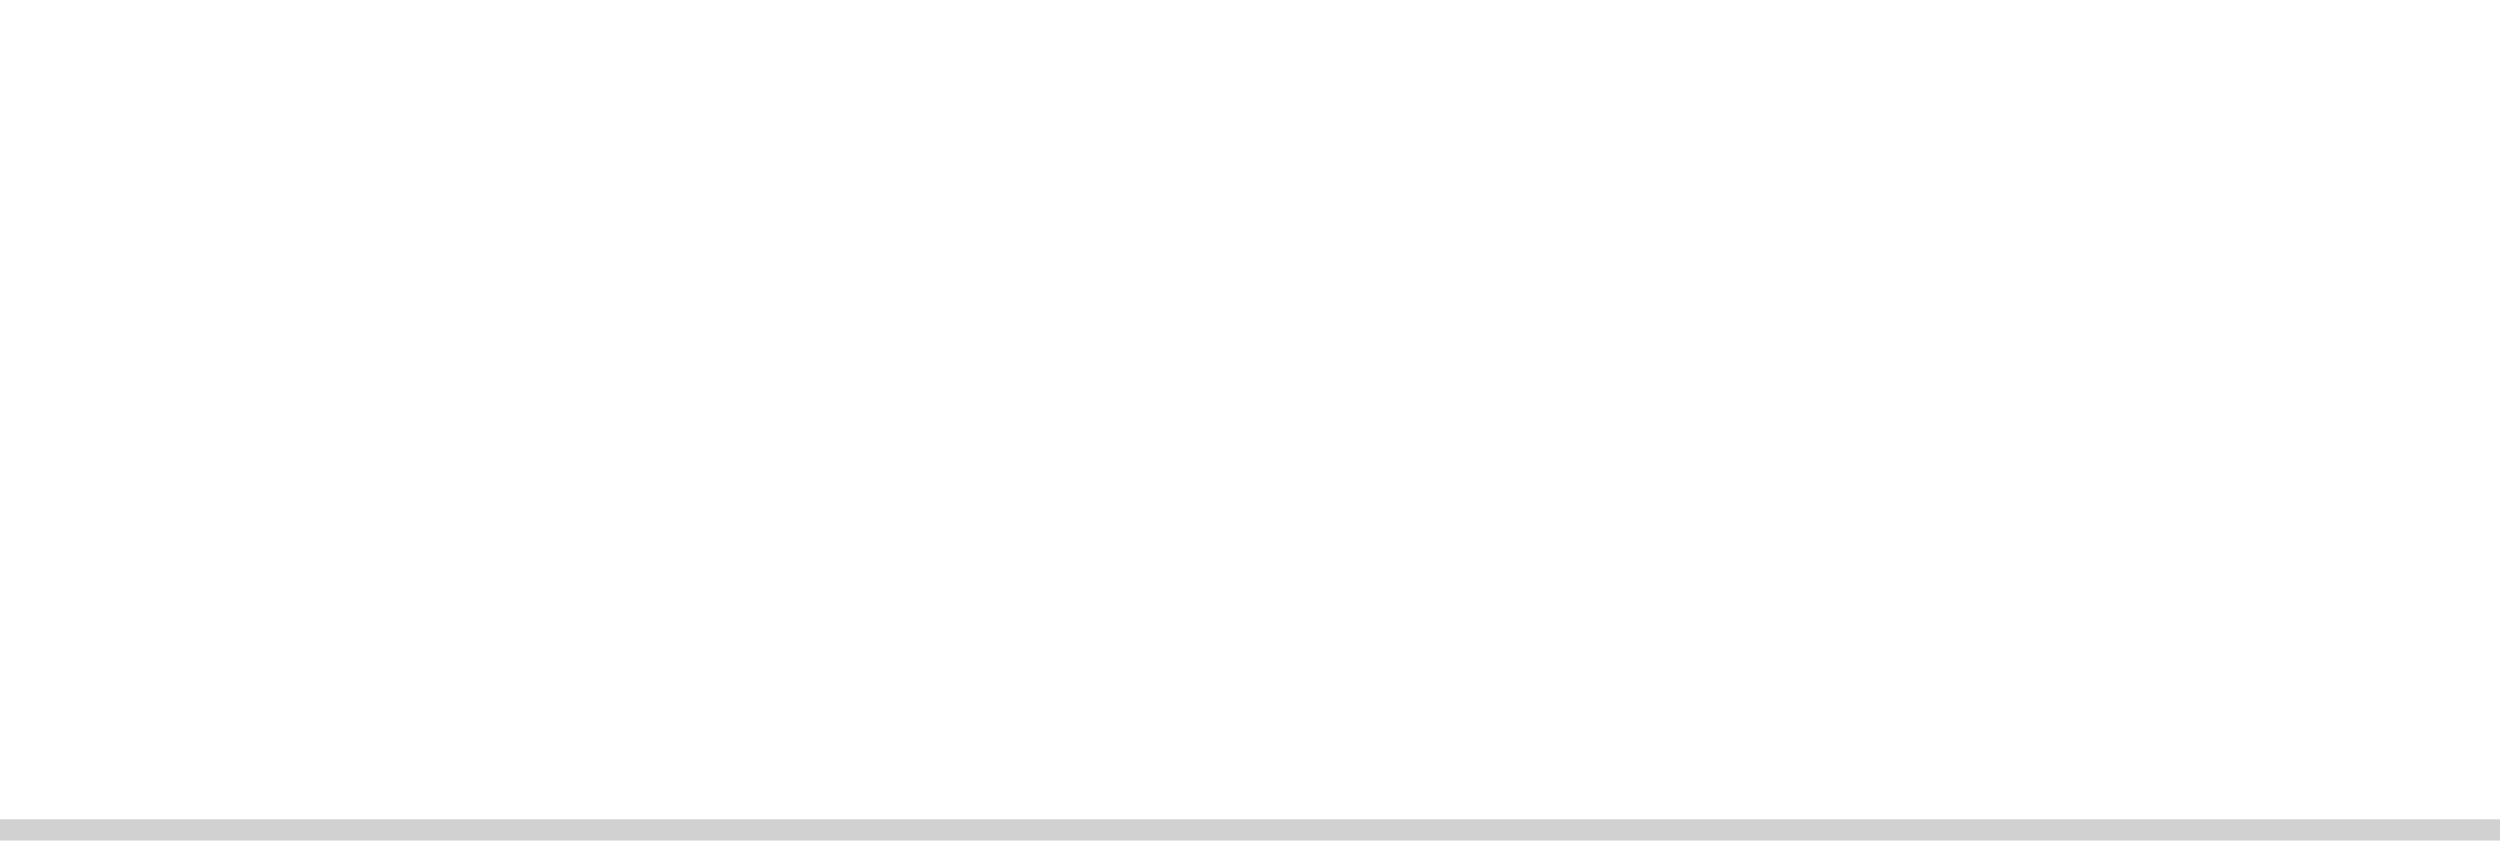
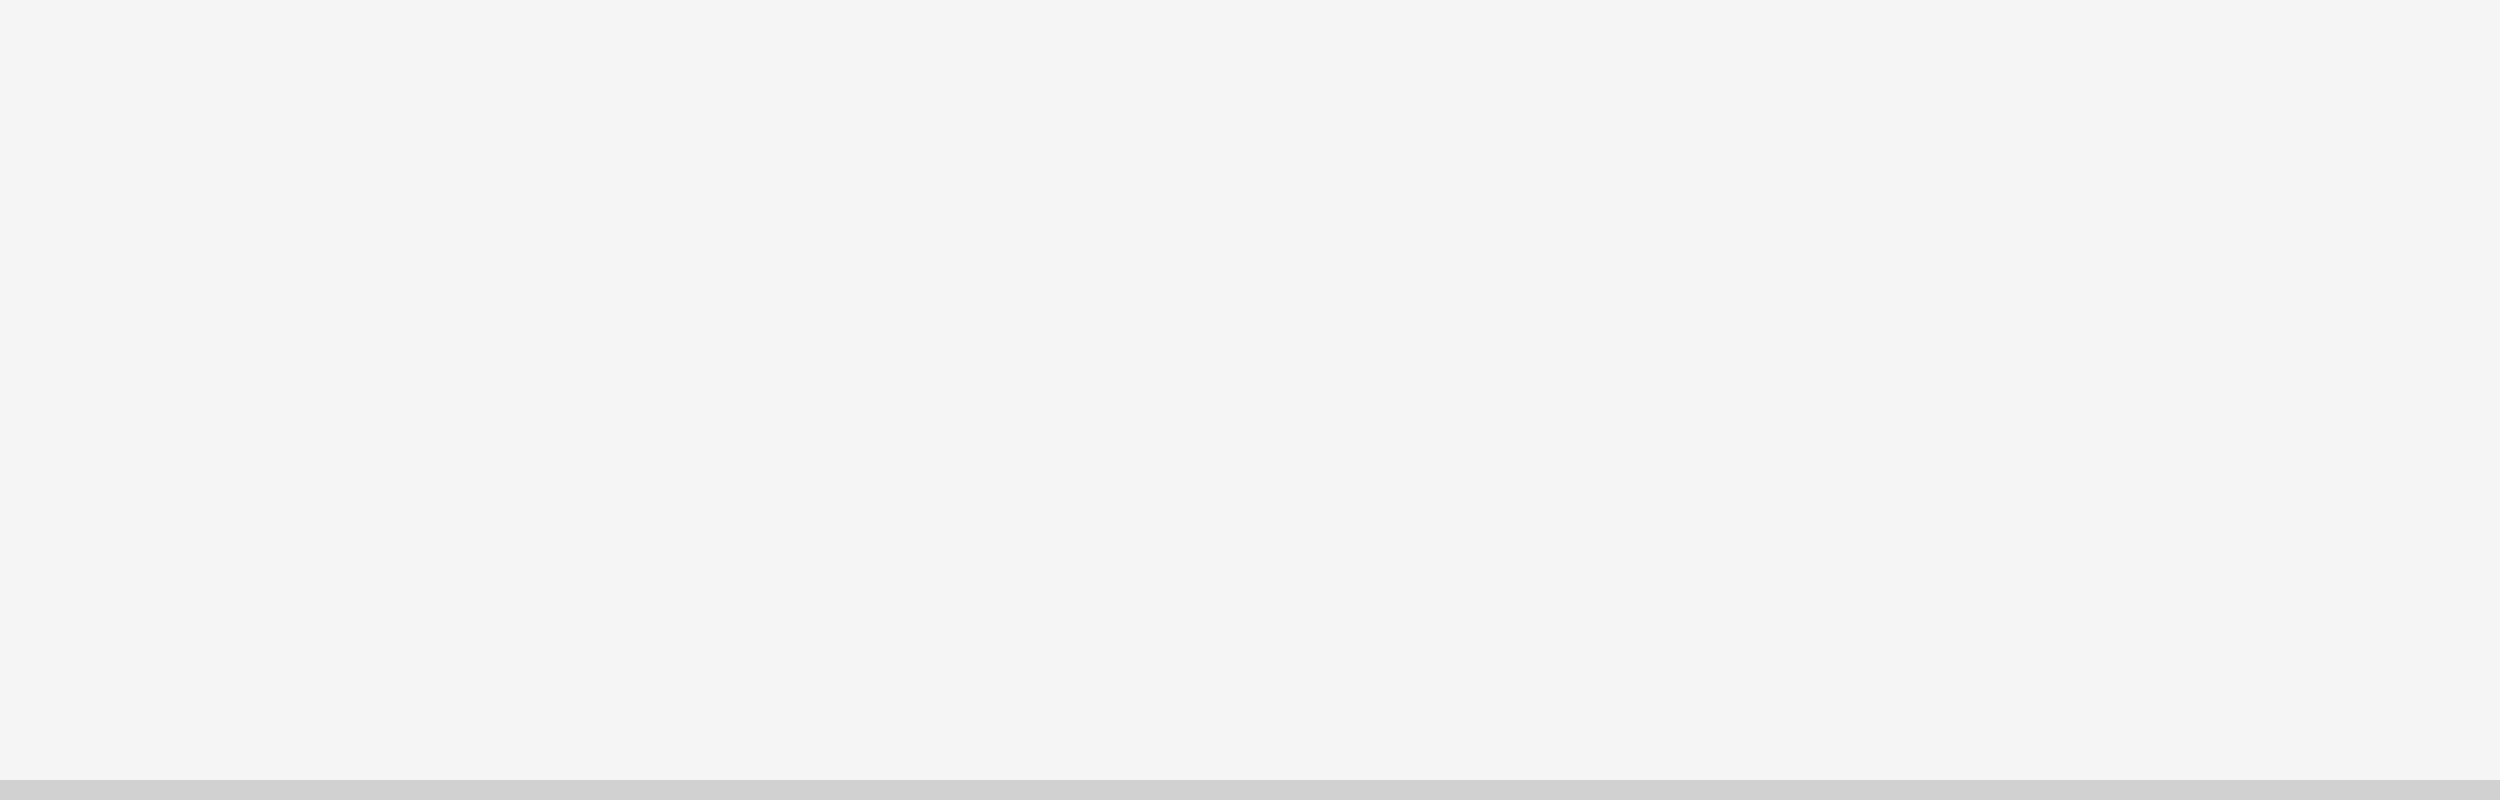
- <svg xmlns="http://www.w3.org/2000/svg" version="1.1" width="119px" height="40px">
-   <g transform="matrix(1 0 0 1 -1170 -193 )">
-     <path d="M 1170 193  L 1289 193  L 1289 232  L 1170 232  L 1170 193  Z " fill-rule="nonzero" fill="#ffffff" stroke="none" />
-     <path d="M 1289 232.5  L 1170 232.5  " stroke-width="1" stroke="#999999" fill="none" stroke-opacity="0.349" />
+ <svg xmlns="http://www.w3.org/2000/svg" version="1.1" width="125px" height="40px">
+   <g transform="matrix(1 0 0 1 -648 -233 )">
+     <path d="M 648 233  L 773 233  L 773 272  L 648 272  L 648 233  Z " fill-rule="nonzero" fill="#f5f5f5" stroke="none" />
+     <path d="M 773 272.5  L 648 272.5  " stroke-width="1" stroke="#999999" fill="none" stroke-opacity="0.349" />
  </g>
</svg>
